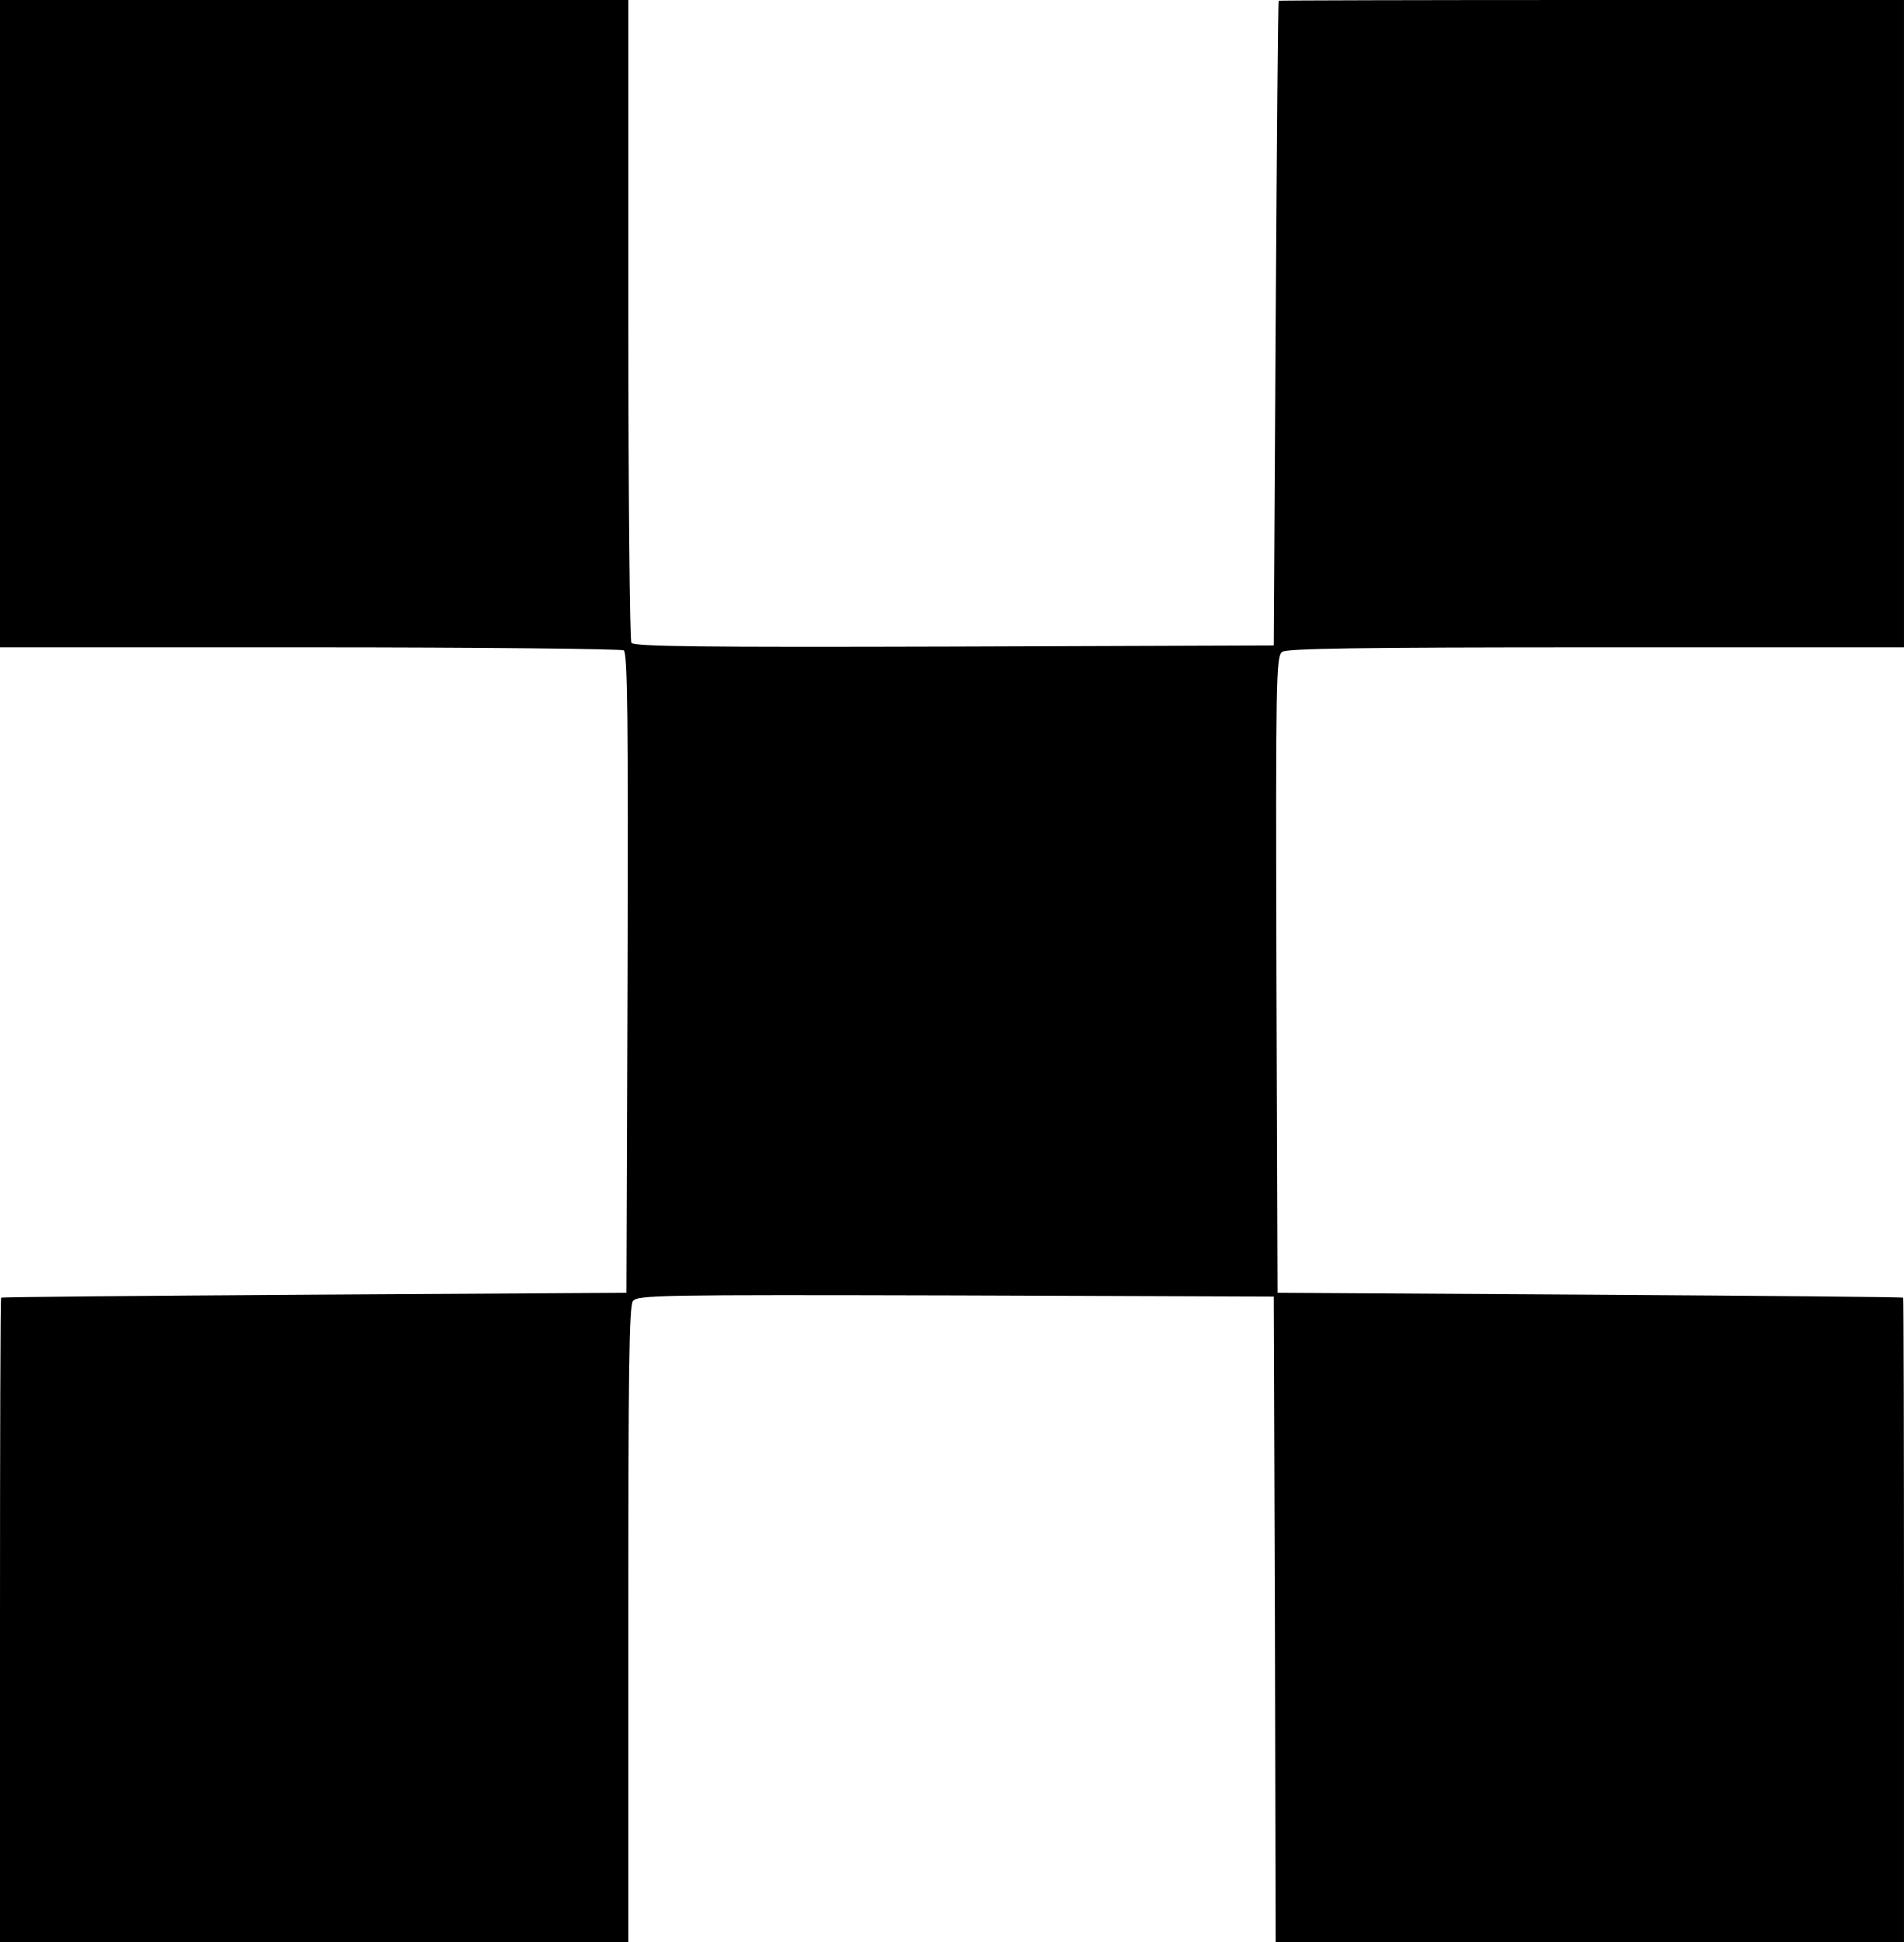
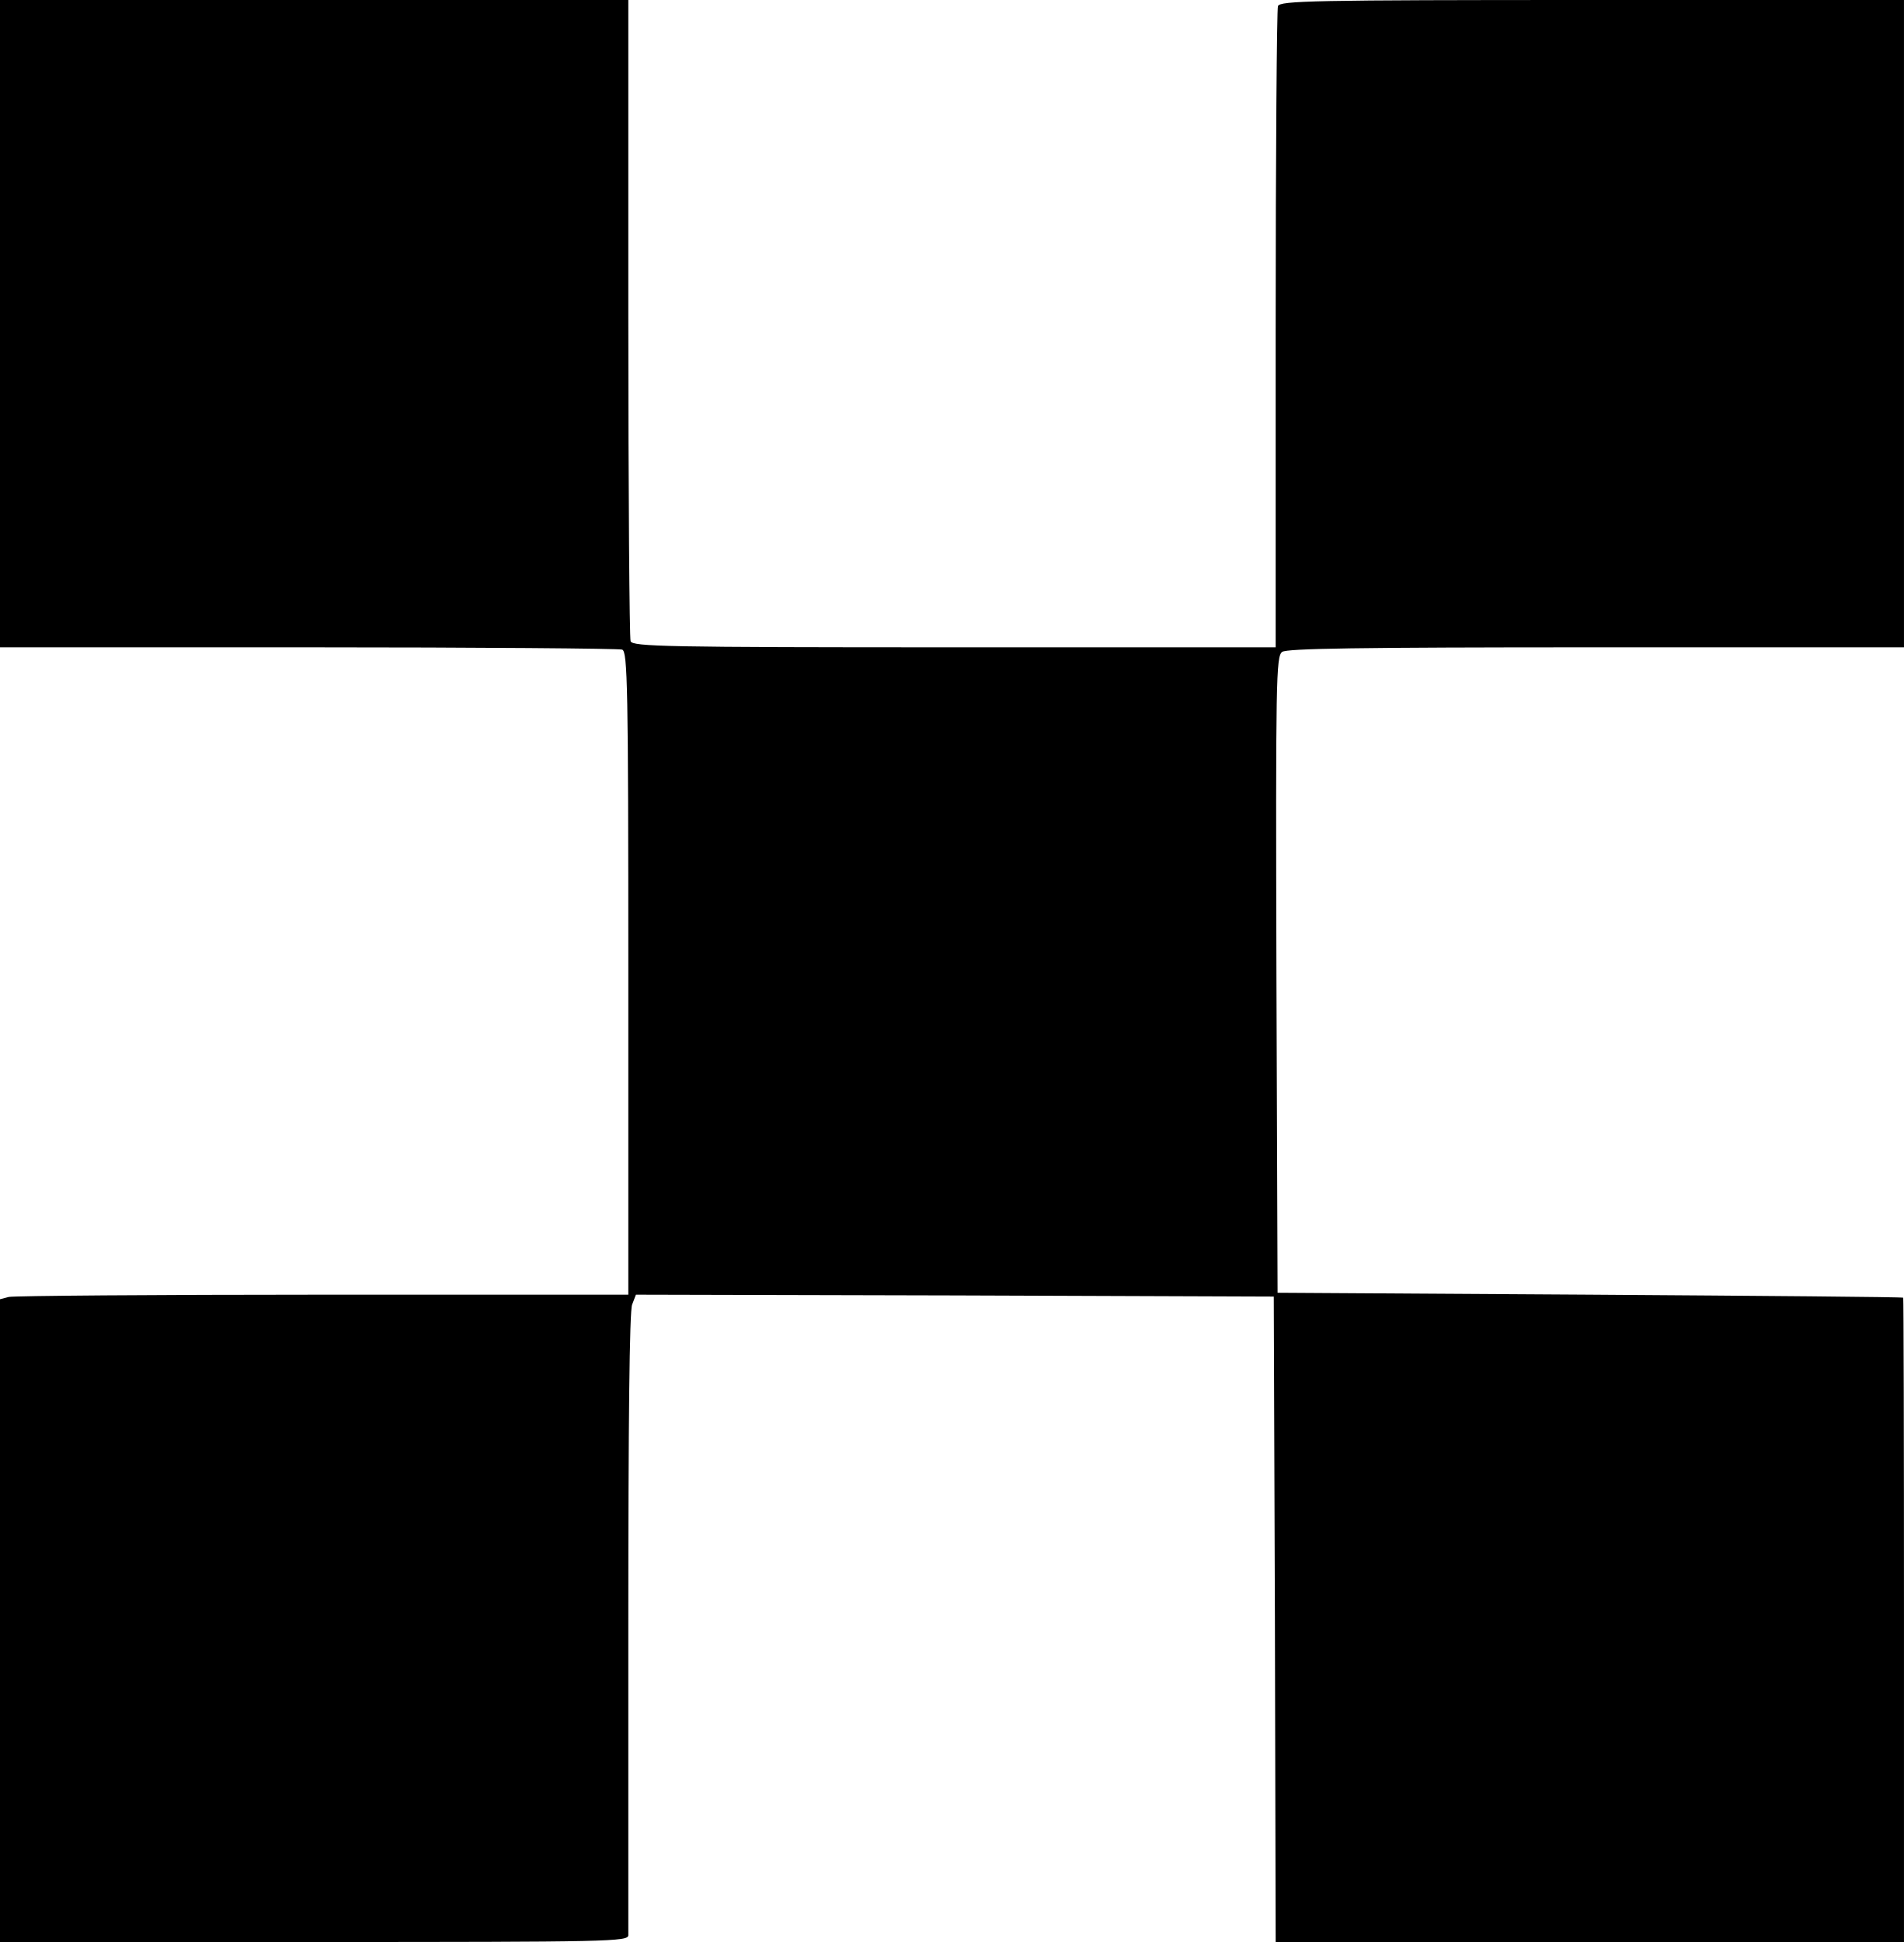
<svg xmlns="http://www.w3.org/2000/svg" version="1.0" width="500pt" height="510pt" viewBox="0 0 500 510" preserveAspectRatio="xMidYMid meet">
  <g transform="translate(0,510) scale(0.1,-0.1)" fill="#000000" stroke="none">
-     <path d="M0 4250 l0 -850 813 0 c446 0 818 -4 825 -8 10 -7 12 -183 10 -848 l-3 -839 -820 -5 c-451 -3 -821 -6 -822 -8 -2 -1 -3 -382 -3 -847 l0 -845 825 0 825 0 0 23 c0 12 0 387 0 832 0 641 2 814 12 828 12 16 66 17 848 15 l835 -3 3 -847 2 -848 825 0 825 0 0 845 c0 465 -1 846 -2 847 -2 2 -372 5 -823 8 l-820 5 -3 835 c-2 776 -1 836 15 848 13 9 194 12 825 12 l808 0 0 850 0 850 -820 0 c-451 0 -821 -1 -822 -2 -2 -2 -5 -383 -8 -848 l-5 -845 -839 -3 c-665 -2 -841 0 -848 10 -4 7 -8 390 -8 851 l0 837 -825 0 -825 0 0 -850z" />
+     <path d="M0 4250 l0 -850 809 0 c446 0 817 -3 825 -6 14 -6 16 -96 16 -850 l0 -844 -802 0 c-442 0 -813 -3 -825 -6 l-23 -6 0 -844 0 -844 825 0 c779 0 825 1 825 18 0 9 0 380 0 823 0 515 3 816 10 833 l10 26 837 -2 838 -3 3 -847 2 -848 825 0 825 0 0 845 c0 465 -1 846 -2 847 -2 2 -372 5 -823 8 l-820 5 -3 835 c-2 776 -1 836 15 848 13 9 194 12 825 12 l808 0 0 850 0 850 -819 0 c-737 0 -819 -2 -825 -16 -3 -9 -6 -391 -6 -850 l0 -834 -844 0 c-760 0 -844 2 -850 16 -3 9 -6 391 -6 850 l0 834 -825 0 -825 0 0 -850z" />
  </g>
</svg>
